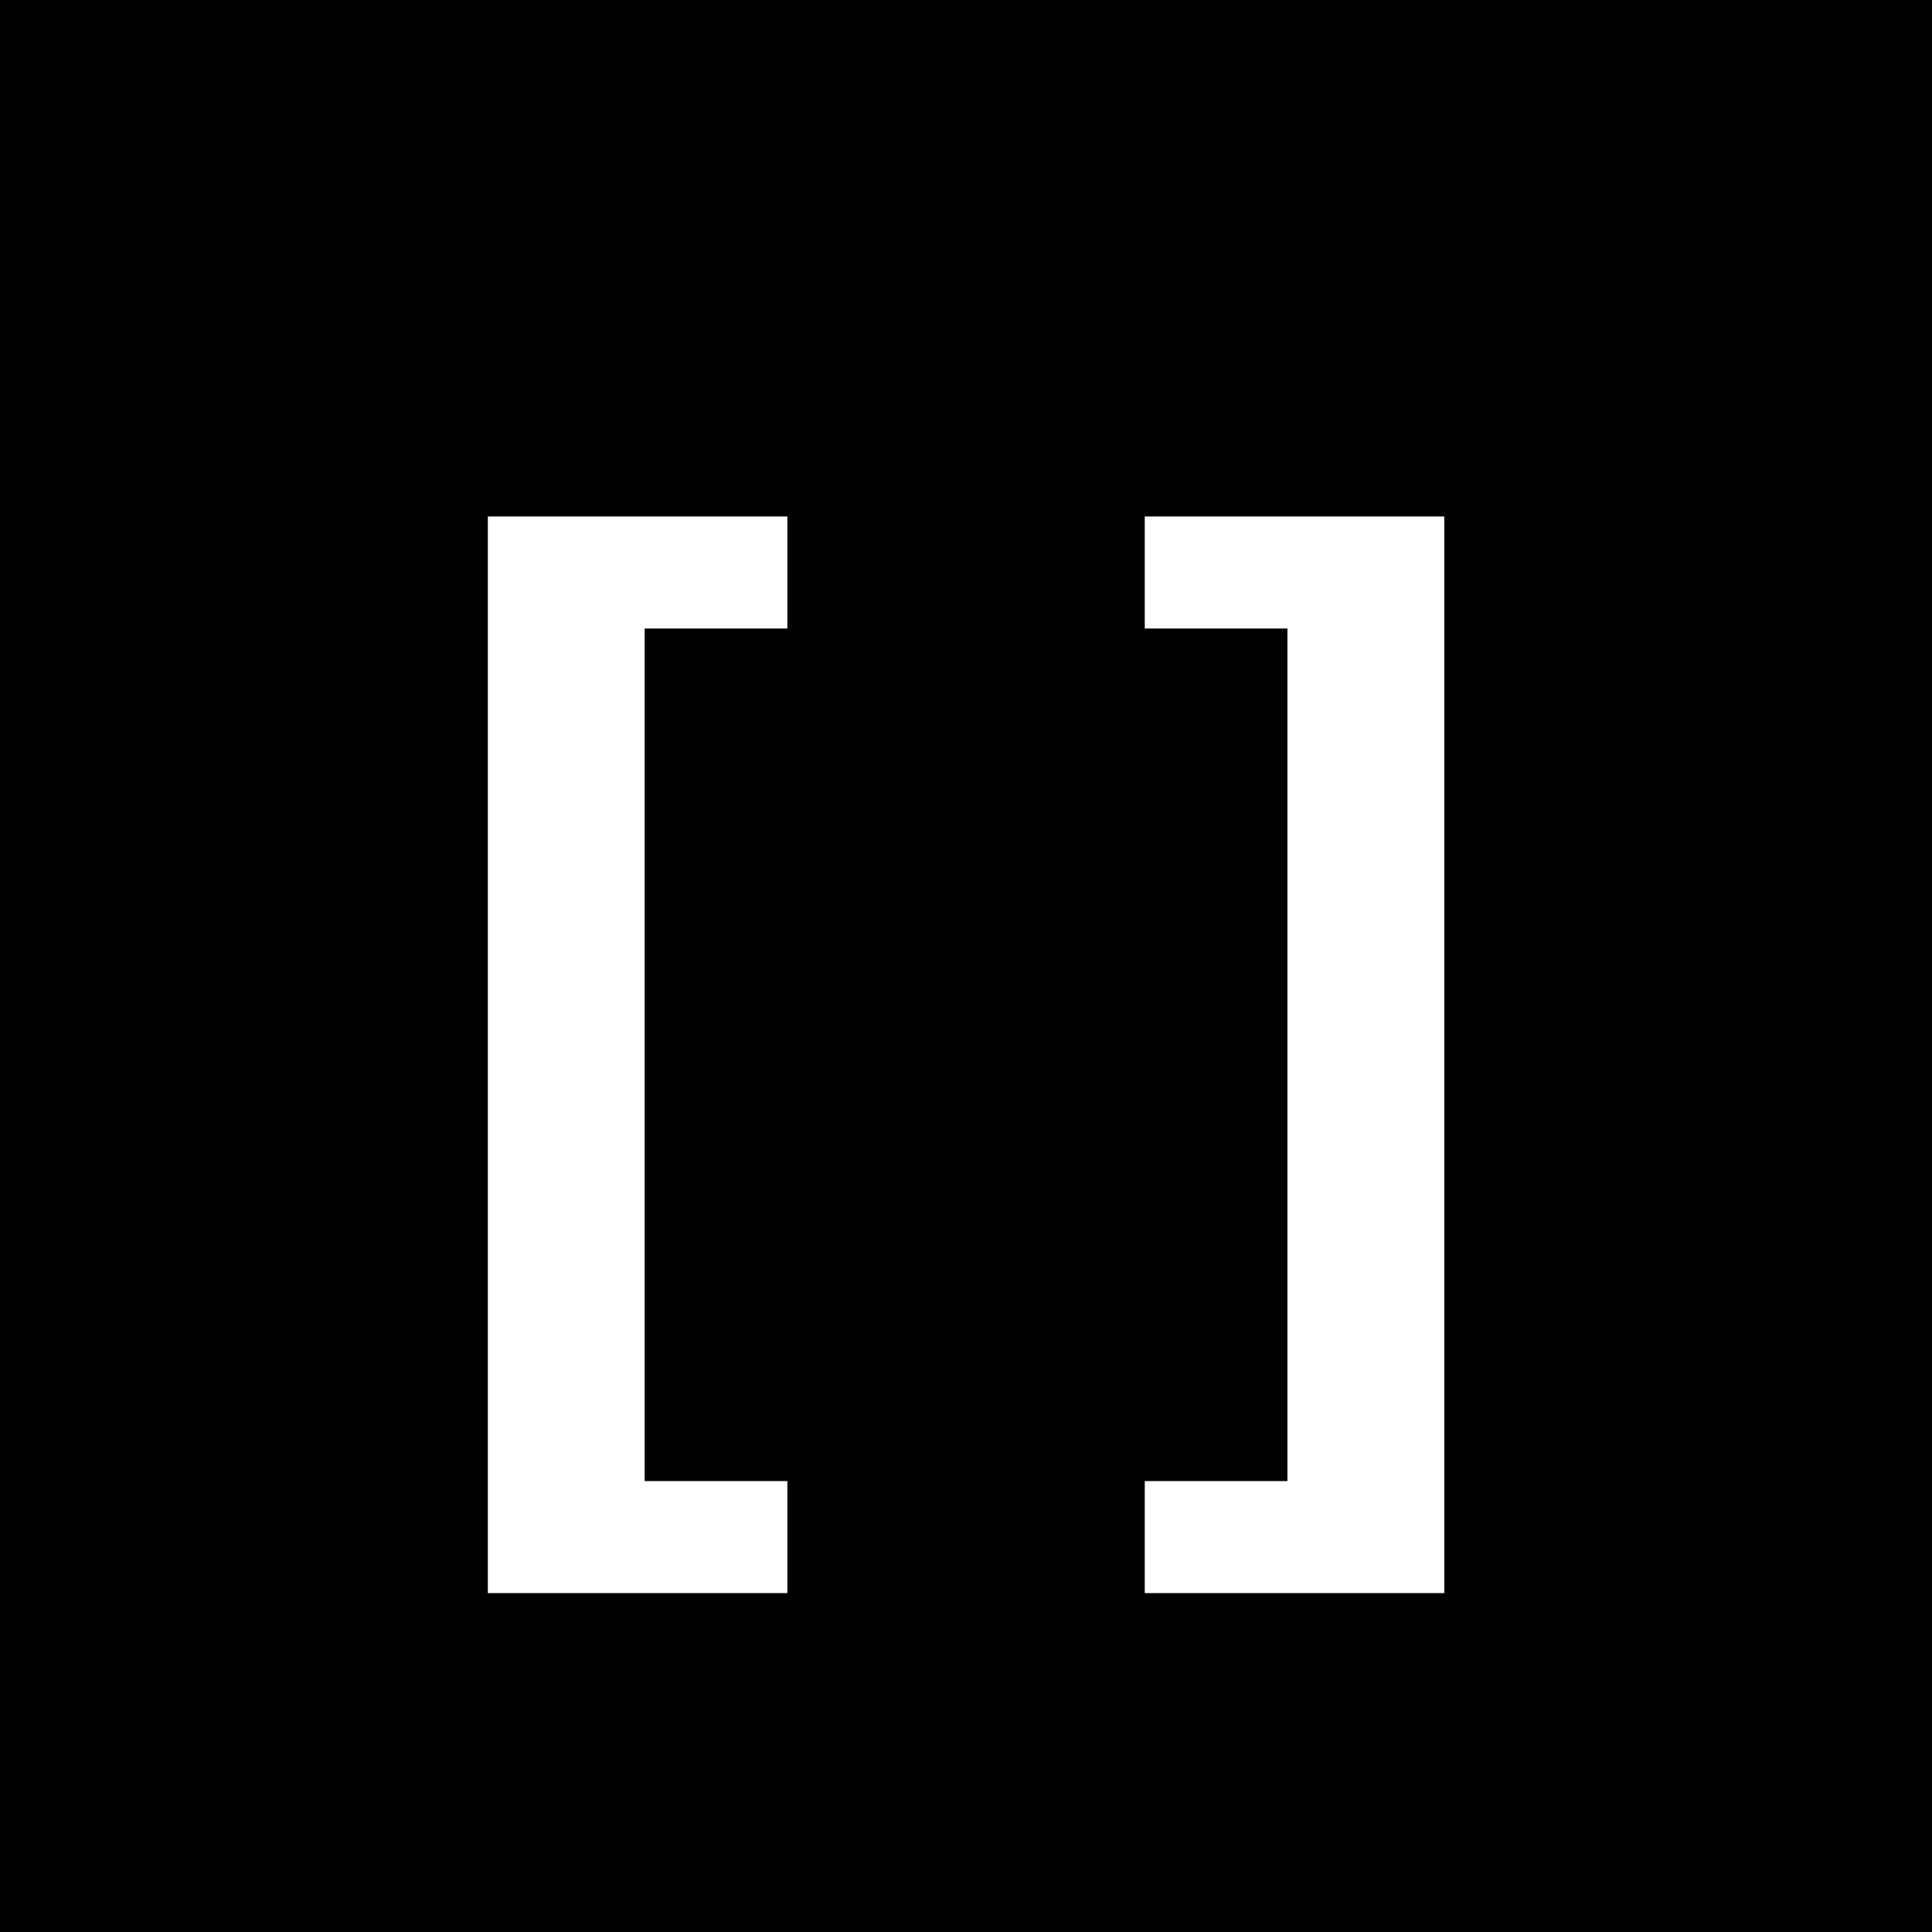
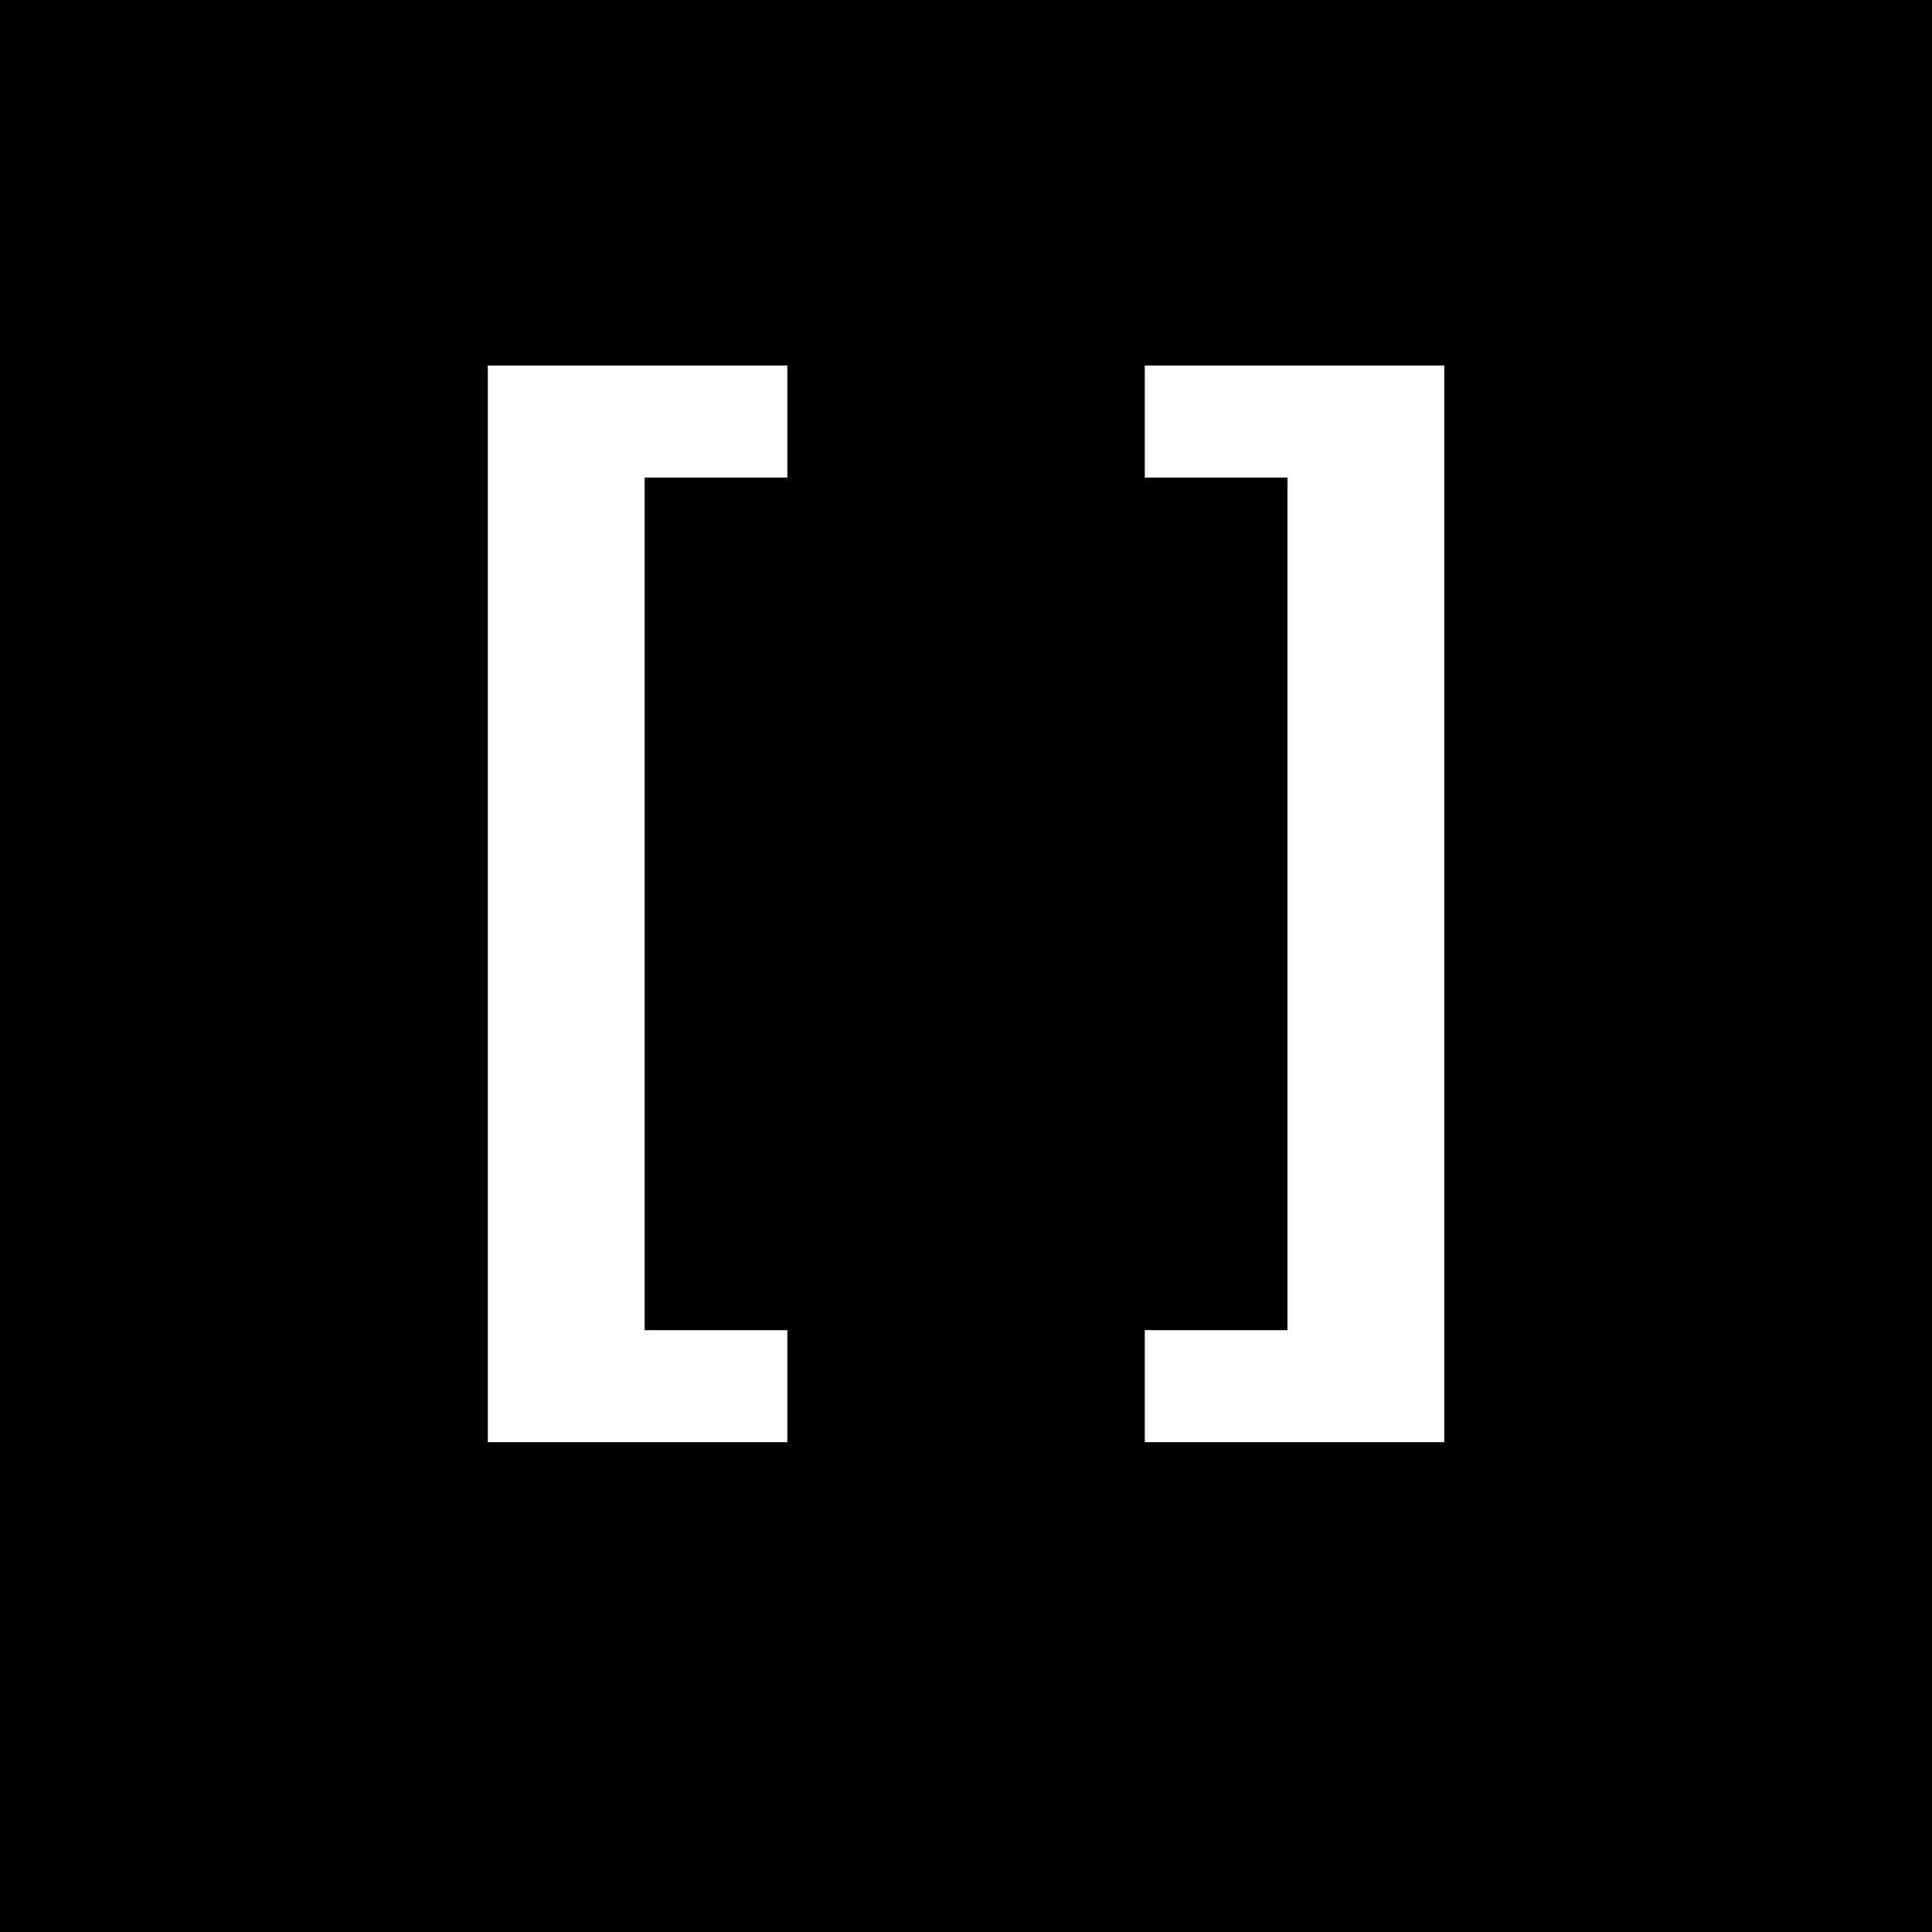
<svg xmlns="http://www.w3.org/2000/svg" width="128" height="128">
  <rect width="128" height="128" fill="#000000" />
-   <text x="64" y="95" font-family="monospace" font-size="80" font-weight="bold" fill="white" text-anchor="middle">[]</text>
+   <text x="64" y="85" font-family="monospace" font-size="80" font-weight="bold" fill="white" text-anchor="middle">[]</text>
</svg>
